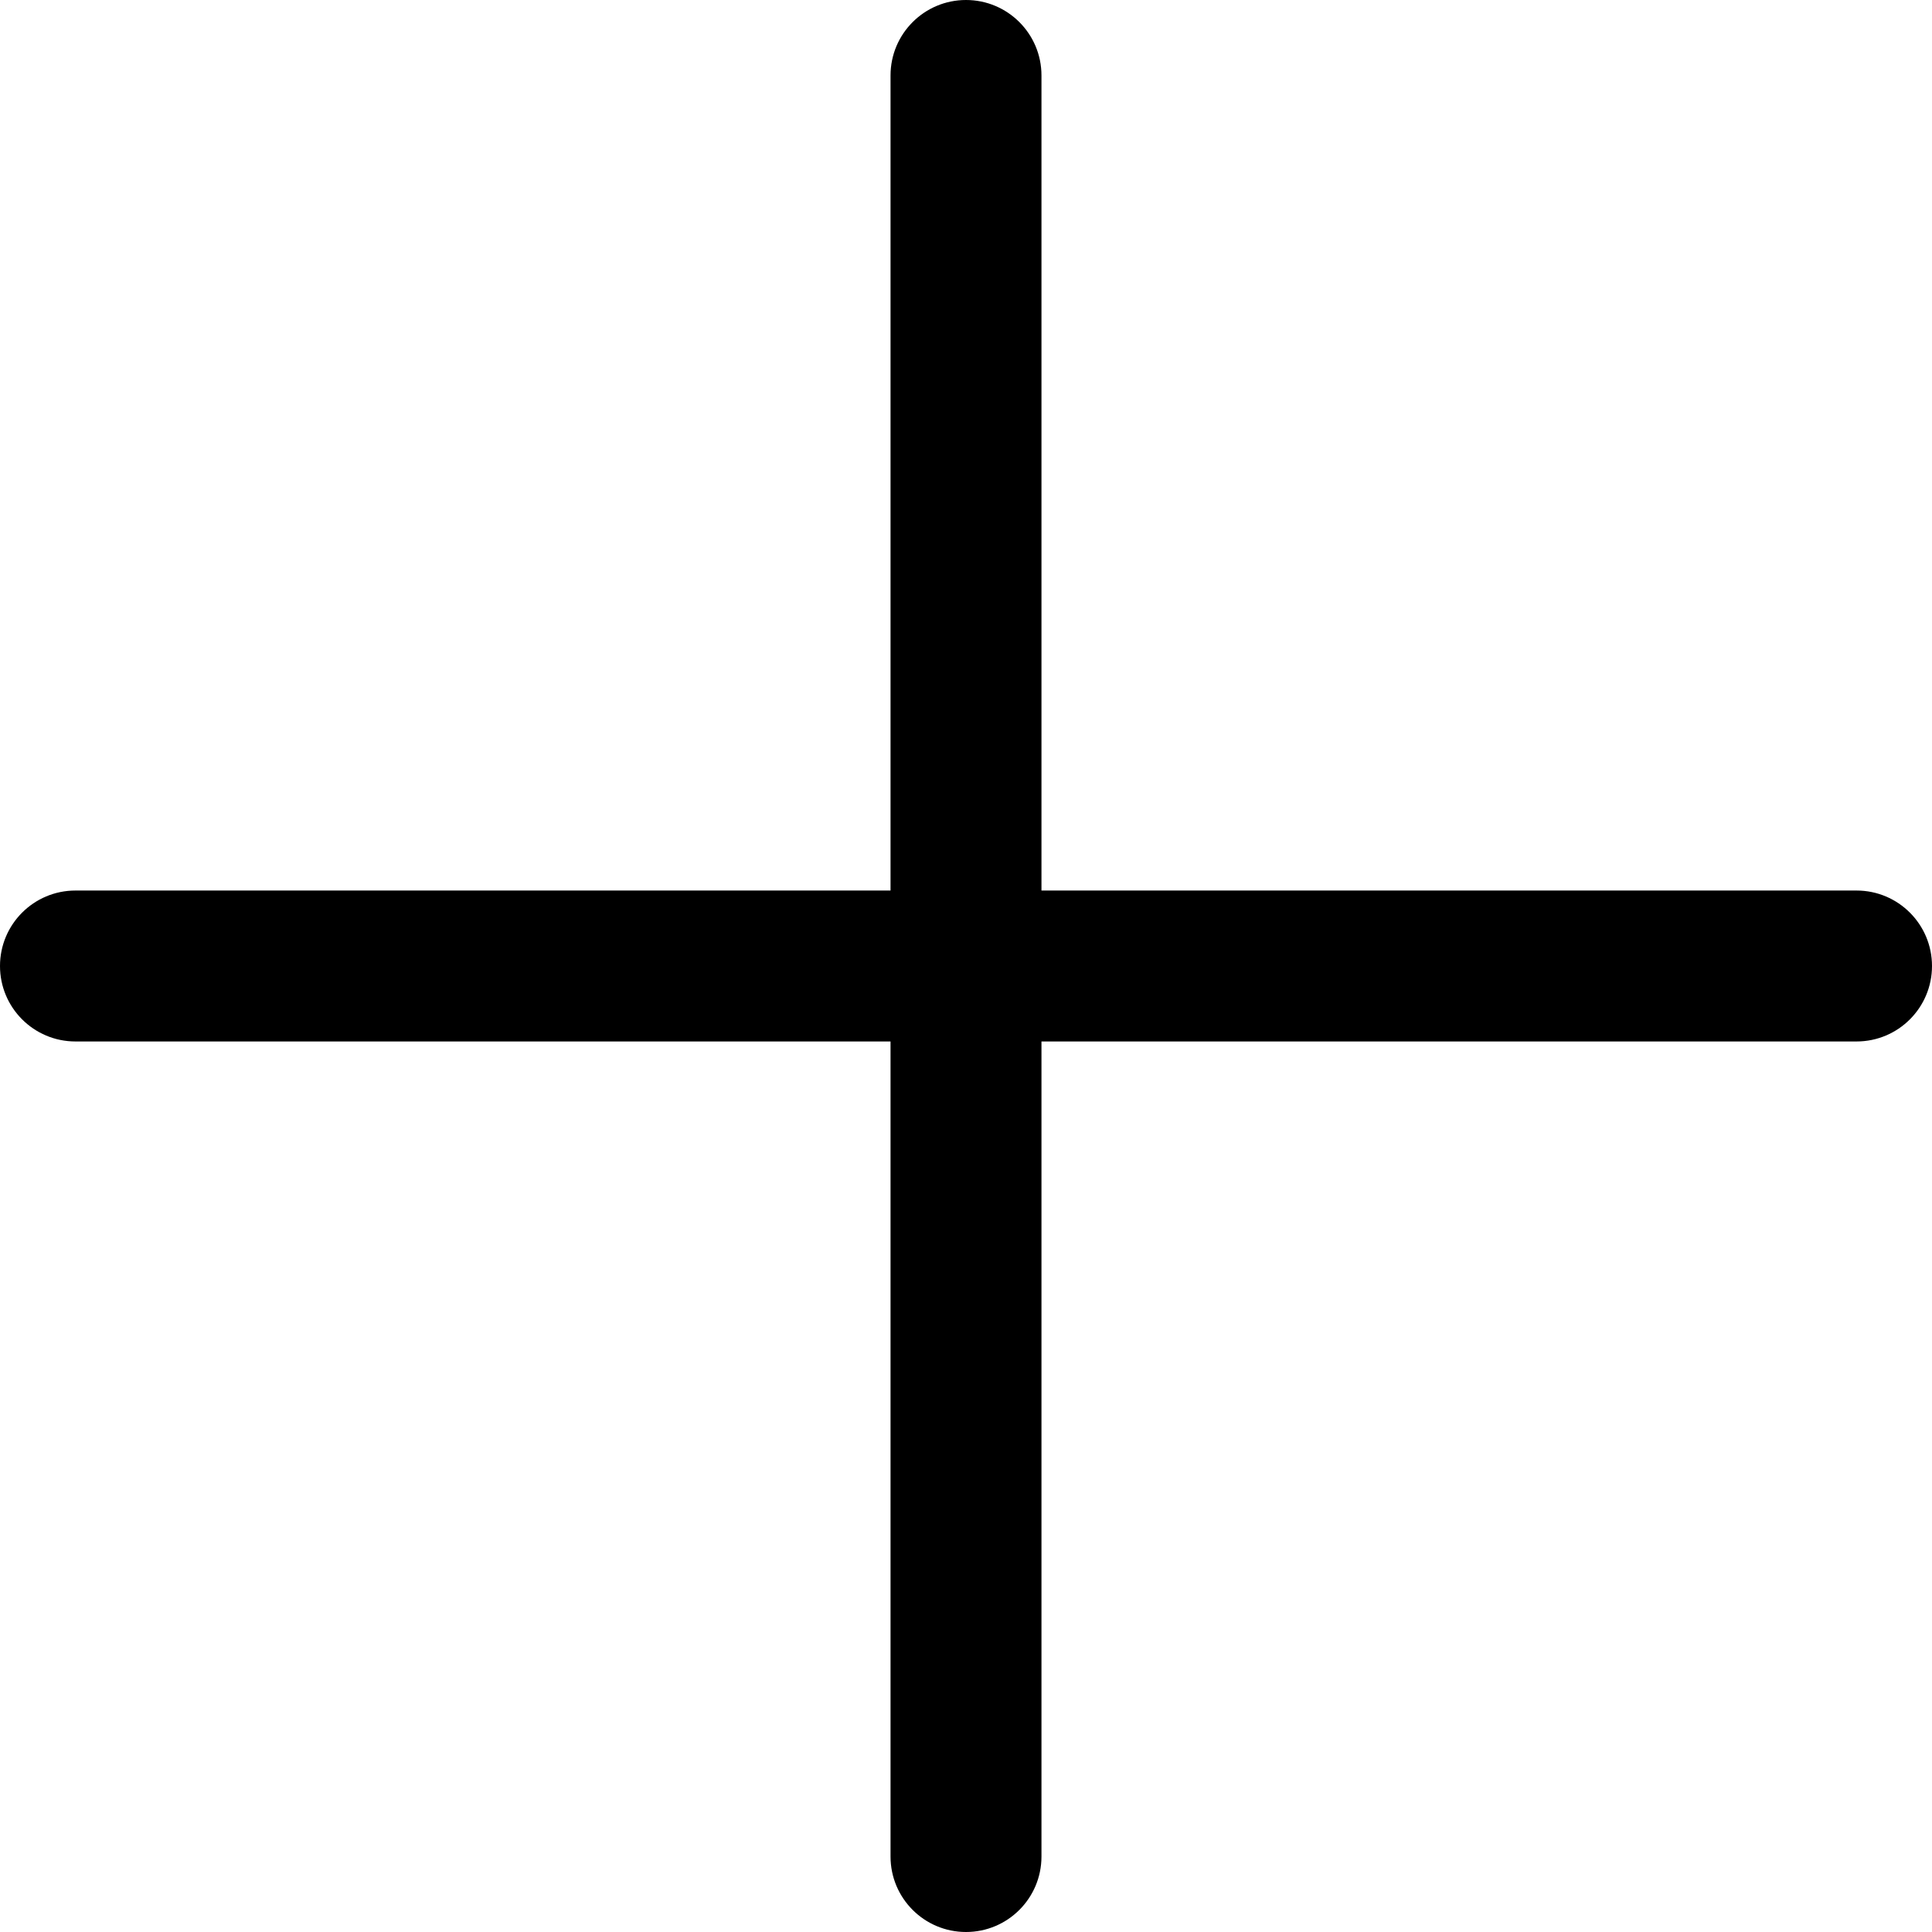
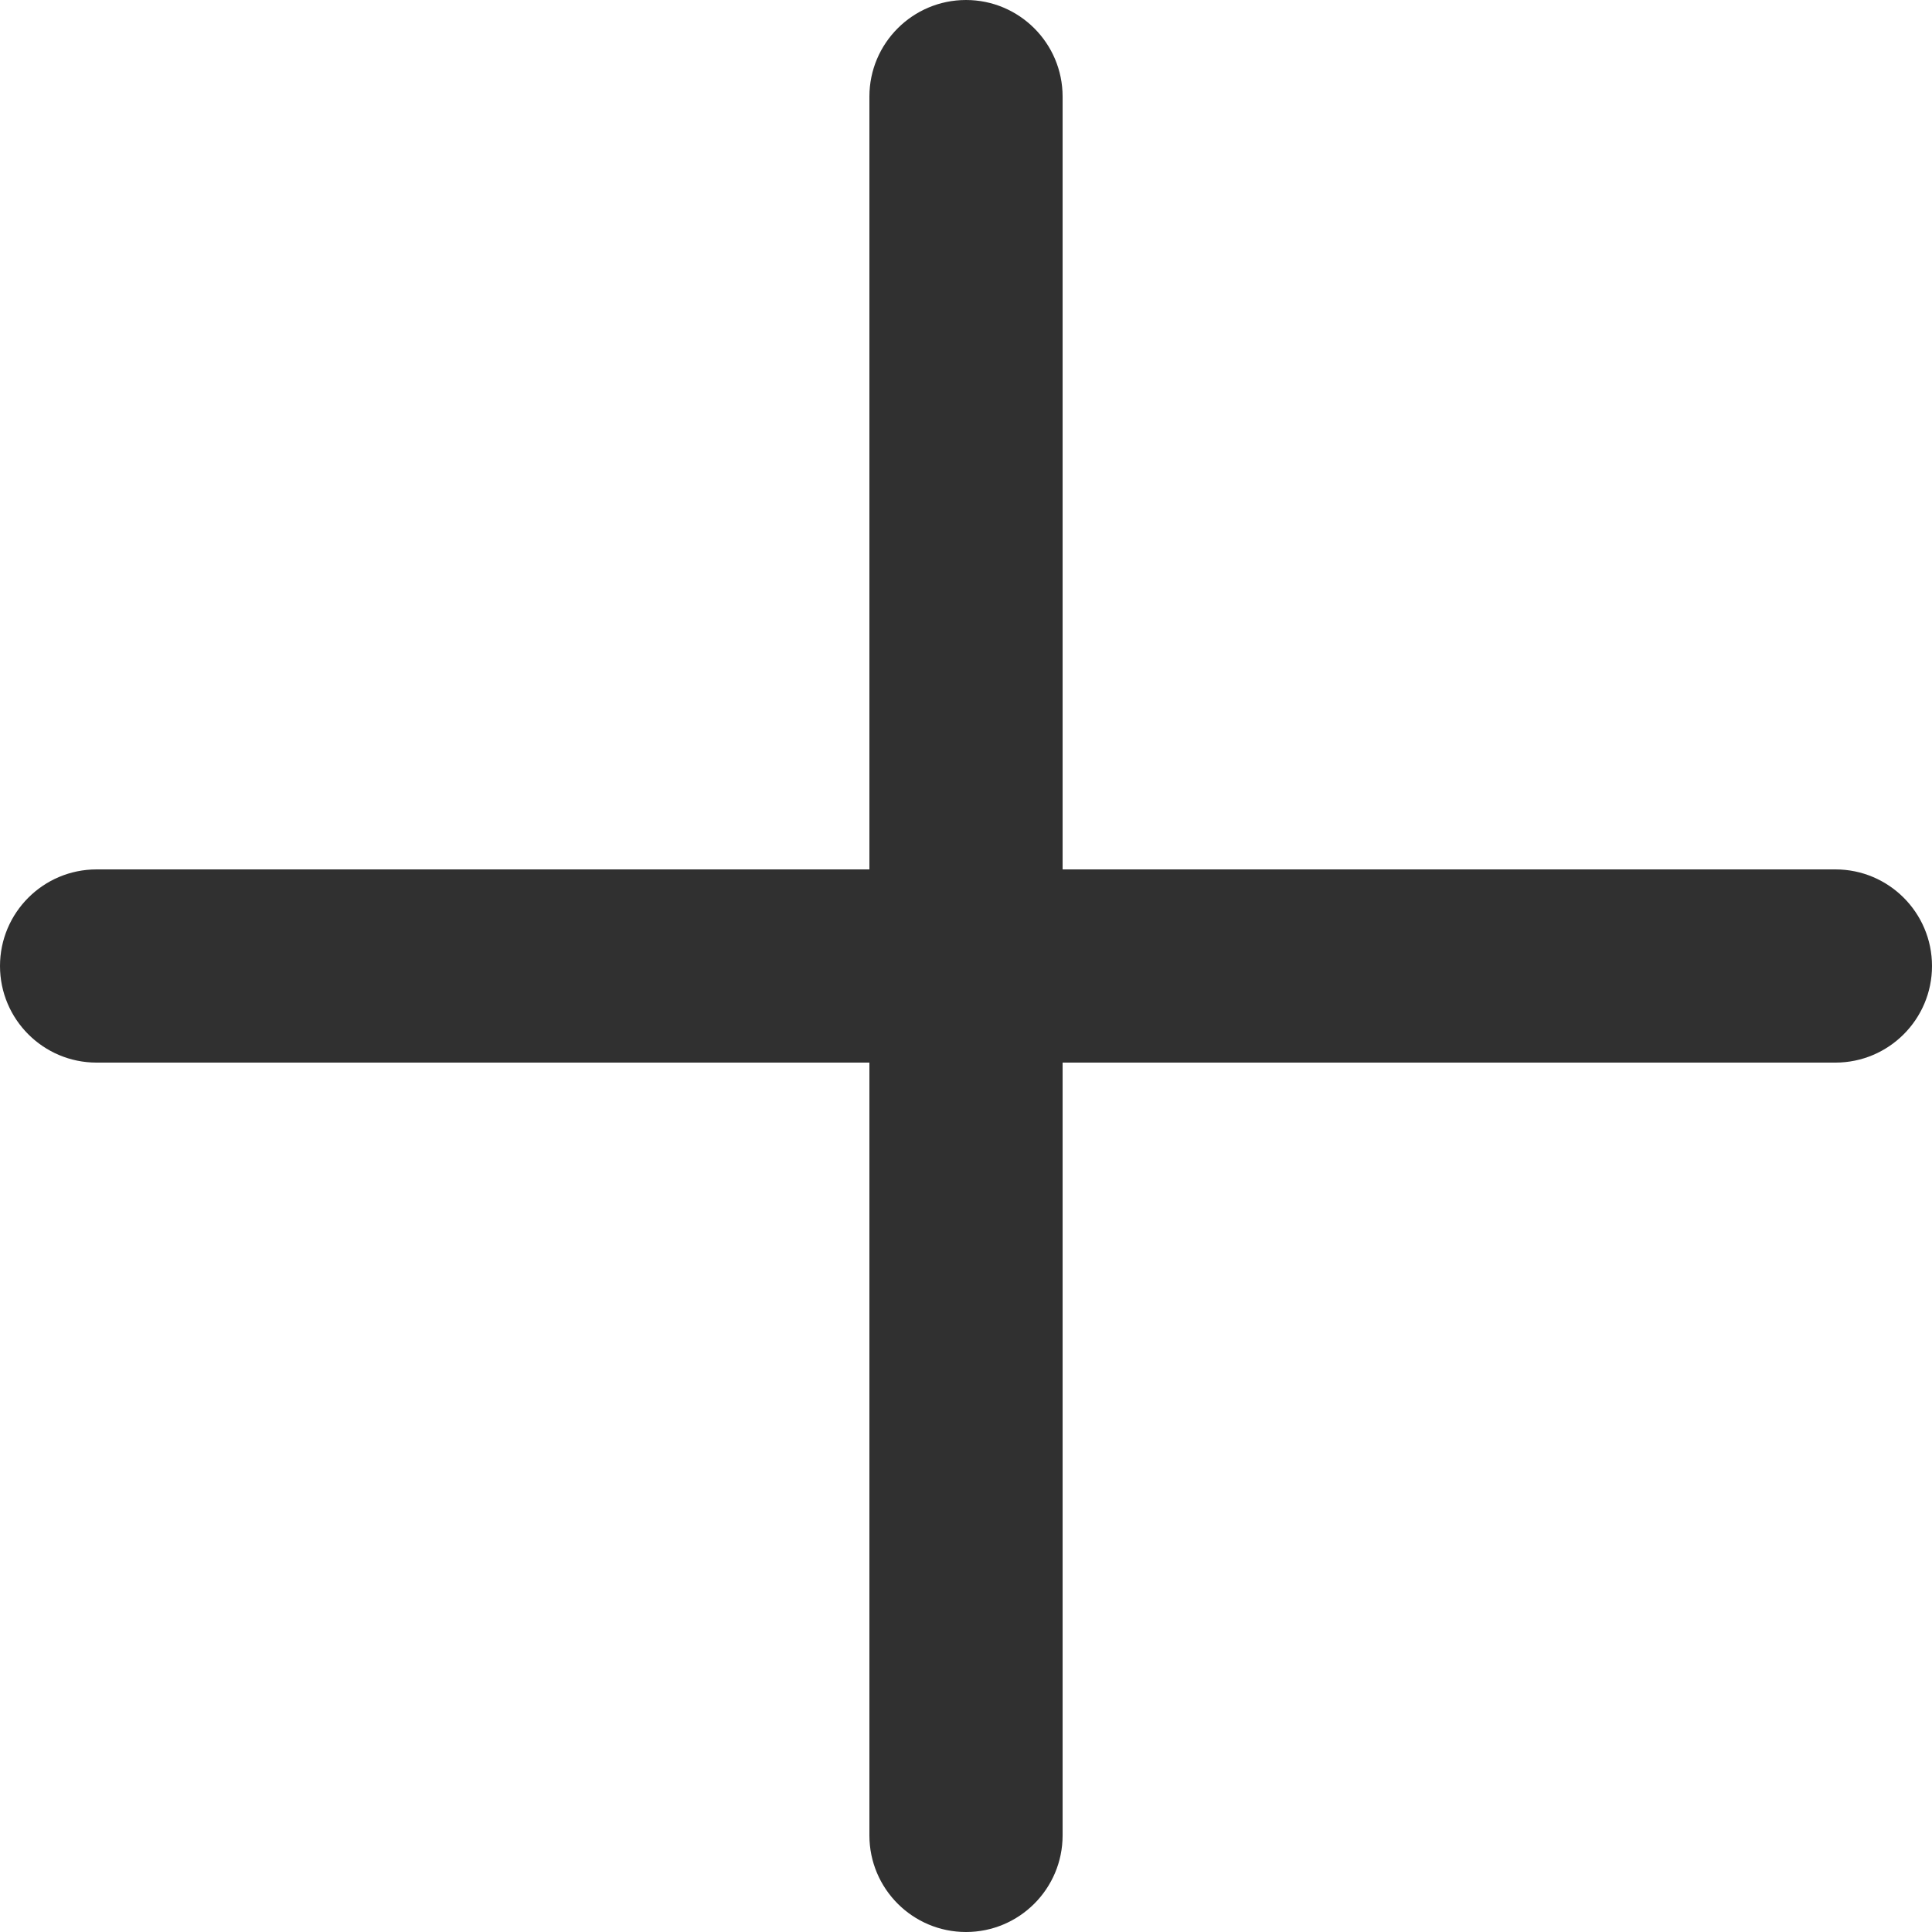
- <svg xmlns="http://www.w3.org/2000/svg" version="1.1" id="Capa_1" x="0px" y="0px" viewBox="0 0 512 512" style="enable-background:new 0 0 512 512;" xml:space="preserve">
+ <svg xmlns="http://www.w3.org/2000/svg" version="1.1" width="512" height="512" x="0" y="0" viewBox="0 0 426.667 426.667" style="enable-background:new 0 0 512 512" xml:space="preserve" class="">
  <g>
-     <g>
-       <path d="M492,236H276V20c0-11.046-8.954-20-20-20c-11.046,0-20,8.954-20,20v216H20c-11.046,0-20,8.954-20,20s8.954,20,20,20h216    v216c0,11.046,8.954,20,20,20s20-8.954,20-20V276h216c11.046,0,20-8.954,20-20C512,244.954,503.046,236,492,236z" />
-     </g>
+     <path d="m405.332 192h-170.664v-170.668c0-11.773-9.559-21.332-21.336-21.332-11.773 0-21.332 9.559-21.332 21.332v170.668h-170.668c-11.773 0-21.332 9.559-21.332 21.332 0 11.777 9.559 21.336 21.332 21.336h170.668v170.664c0 11.777 9.559 21.336 21.332 21.336 11.777 0 21.336-9.559 21.336-21.336v-170.664h170.664c11.777 0 21.336-9.559 21.336-21.336 0-11.773-9.559-21.332-21.336-21.332zm0 0" fill="#303030" data-original="#000000" style="" class="" />
  </g>
-   <g>
- </g>
-   <g>
- </g>
-   <g>
- </g>
-   <g>
- </g>
-   <g>
- </g>
-   <g>
- </g>
-   <g>
- </g>
-   <g>
- </g>
-   <g>
- </g>
-   <g>
- </g>
-   <g>
- </g>
-   <g>
- </g>
-   <g>
- </g>
-   <g>
- </g>
-   <g>
- </g>
</svg>
